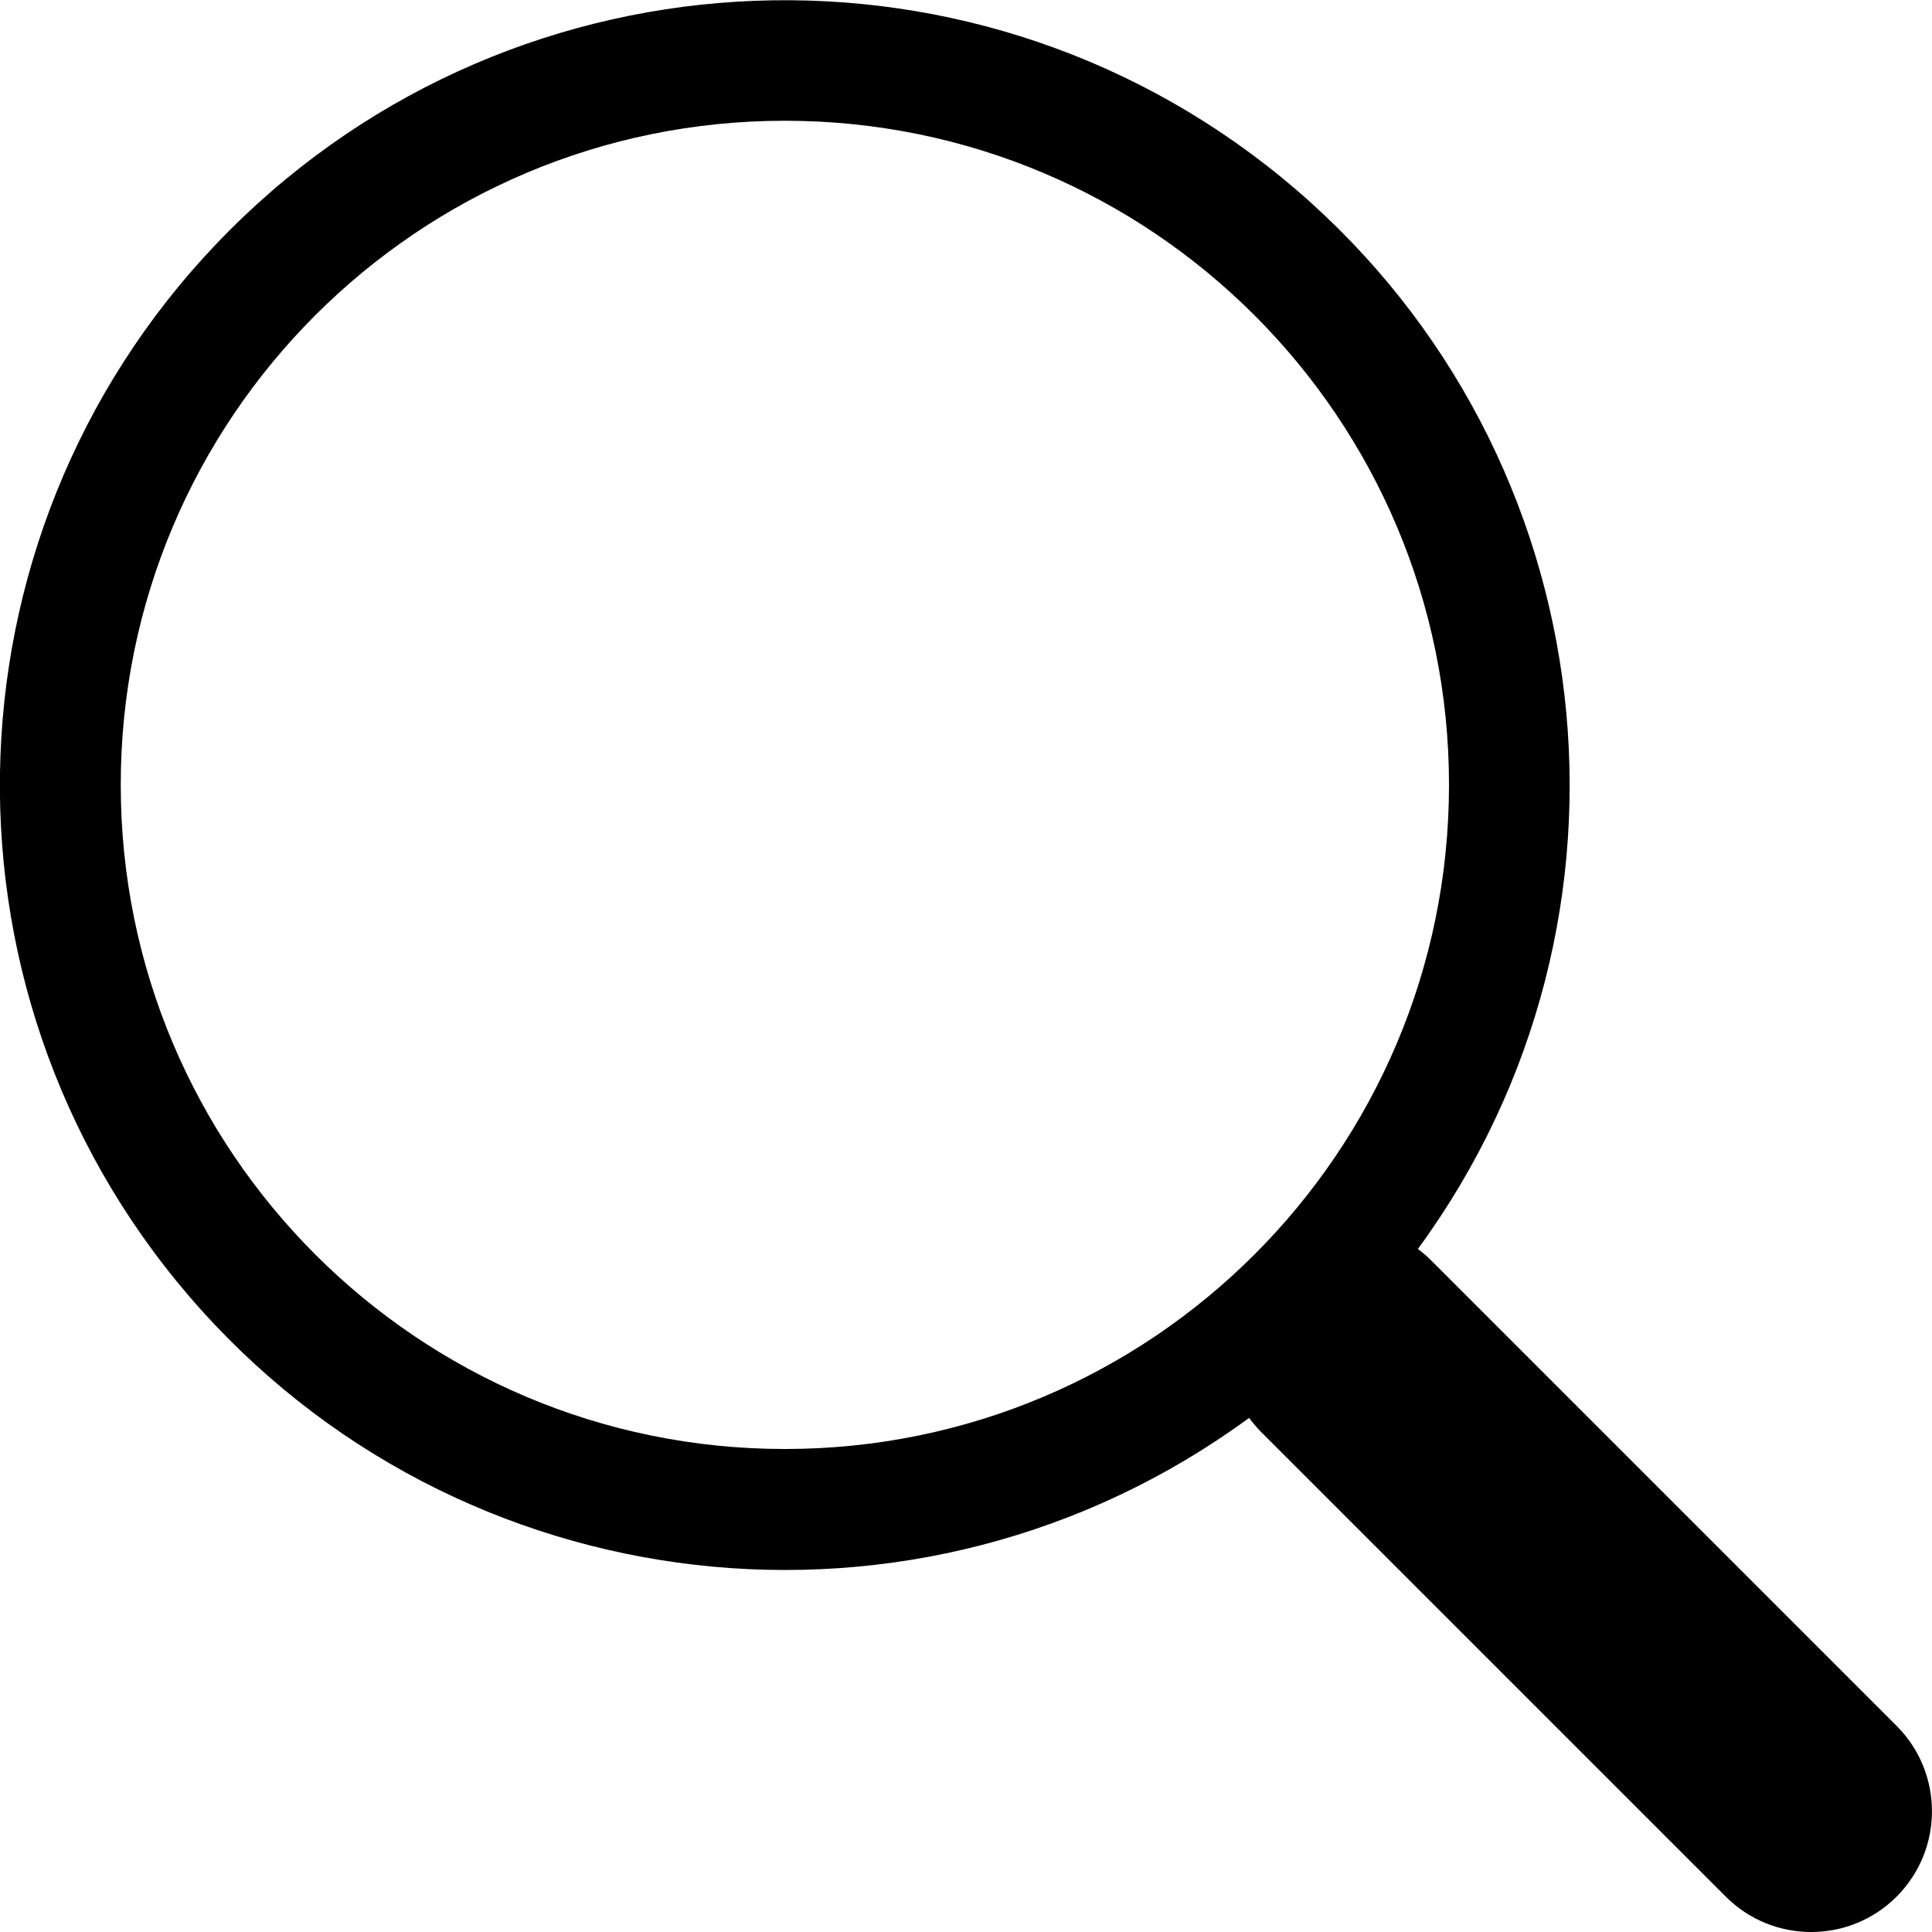
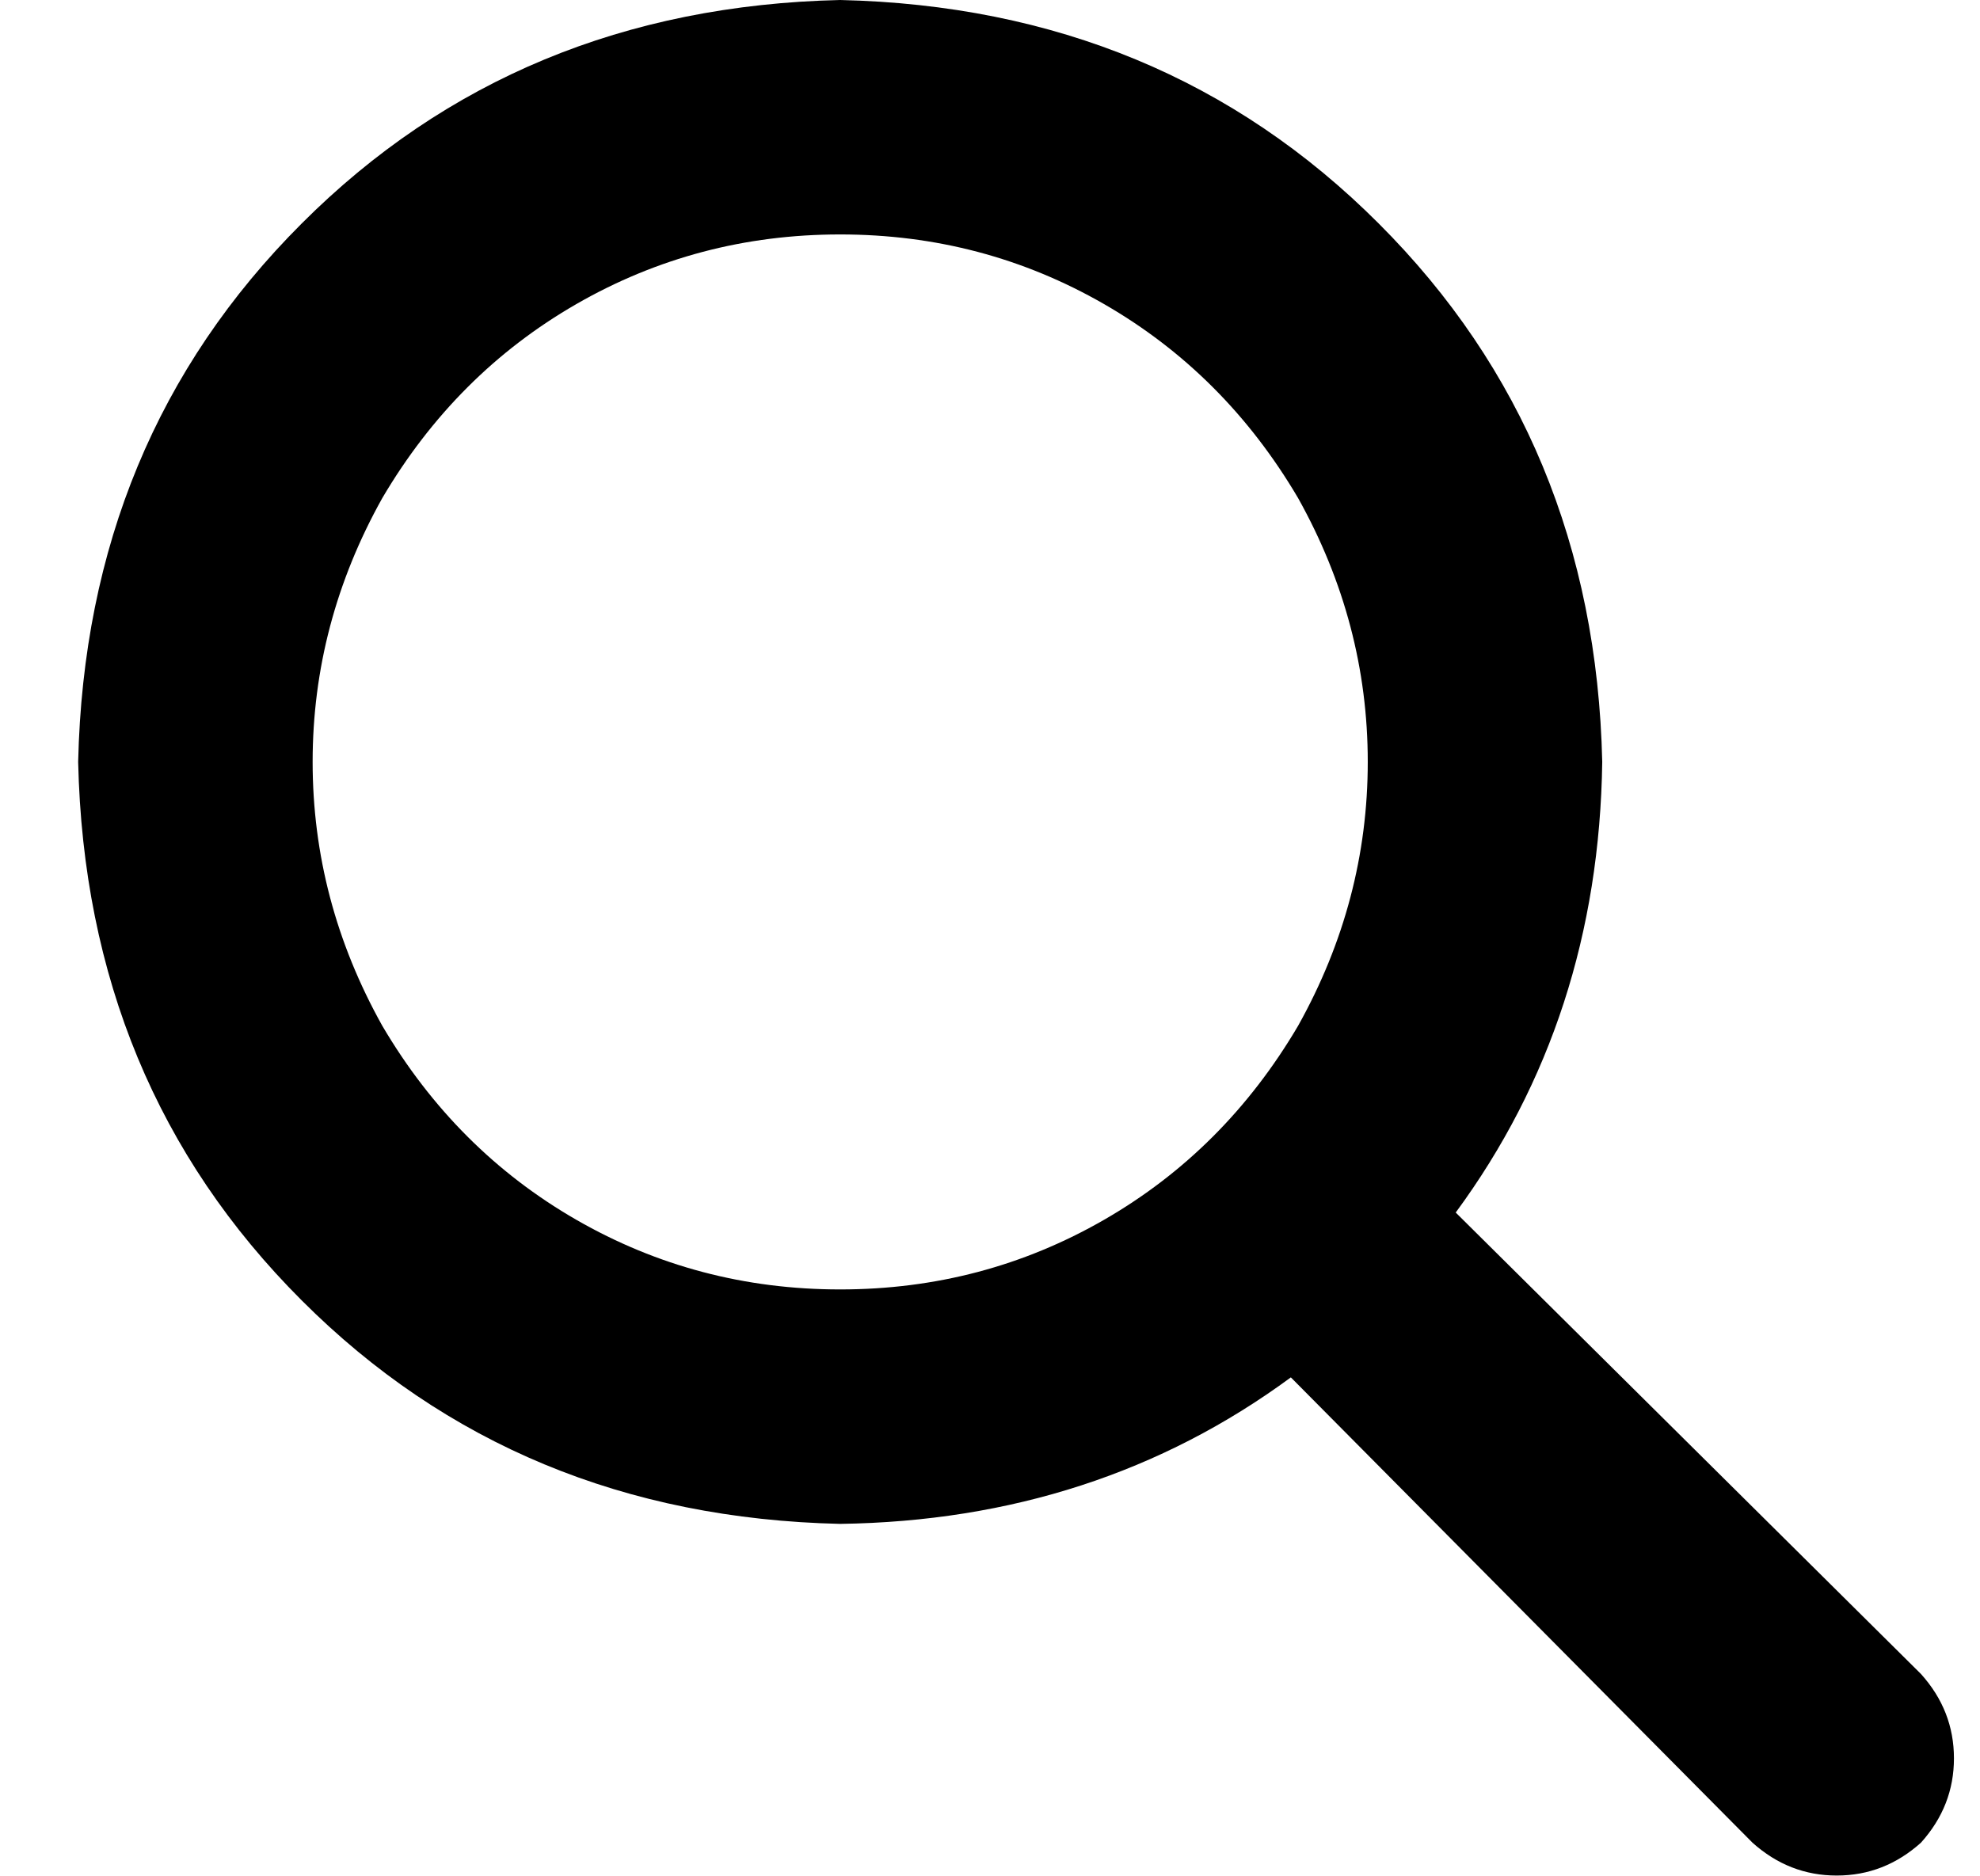
- <svg xmlns="http://www.w3.org/2000/svg" width="16" height="16" fill="currentColor" class="bi bi-search" viewBox="0 0 16 16">
-   <path d="M11.742 10.344a6.5 6.5 0 1 0-1.397 1.398h-.001c.03.04.062.078.098.115l3.85 3.85a1 1 0 0 0 1.415-1.414l-3.85-3.85a1.007 1.007 0 0 0-.115-.1zM12 6.5a5.5 5.5 0 1 1-11 0 5.5 5.5 0 0 1 11 0z" />
+ <svg xmlns="http://www.w3.org/2000/svg" width="19" height="18" viewBox="0 0 19 18" fill="none">
+   <path d="M15.375 7.312C15.352 8.953 14.883 10.395 13.969 11.637L18.434 16.066C18.645 16.301 18.75 16.57 18.75 16.875C18.75 17.18 18.645 17.449 18.434 17.684C18.199 17.895 17.93 18 17.625 18C17.32 18 17.051 17.895 16.816 17.684L12.387 13.219C11.145 14.133 9.703 14.602 8.062 14.625C6 14.578 4.277 13.863 2.895 12.48C1.512 11.098 0.797 9.375 0.75 7.312C0.797 5.25 1.512 3.527 2.895 2.145C4.277 0.762 6 0.047 8.062 0C10.125 0.047 11.848 0.762 13.23 2.145C14.613 3.527 15.328 5.25 15.375 7.312ZM8.062 12.375C8.977 12.375 9.82 12.152 10.594 11.707C11.367 11.262 11.988 10.641 12.457 9.844C12.902 9.047 13.125 8.203 13.125 7.312C13.125 6.422 12.902 5.578 12.457 4.781C11.988 3.984 11.367 3.363 10.594 2.918C9.82 2.473 8.977 2.25 8.062 2.25C7.148 2.25 6.305 2.473 5.531 2.918C4.758 3.363 4.137 3.984 3.668 4.781C3.223 5.578 3 6.422 3 7.312C3 8.203 3.223 9.047 3.668 9.844C4.137 10.641 4.758 11.262 5.531 11.707C6.305 12.152 7.148 12.375 8.062 12.375Z" fill="currentColor" />
</svg>
